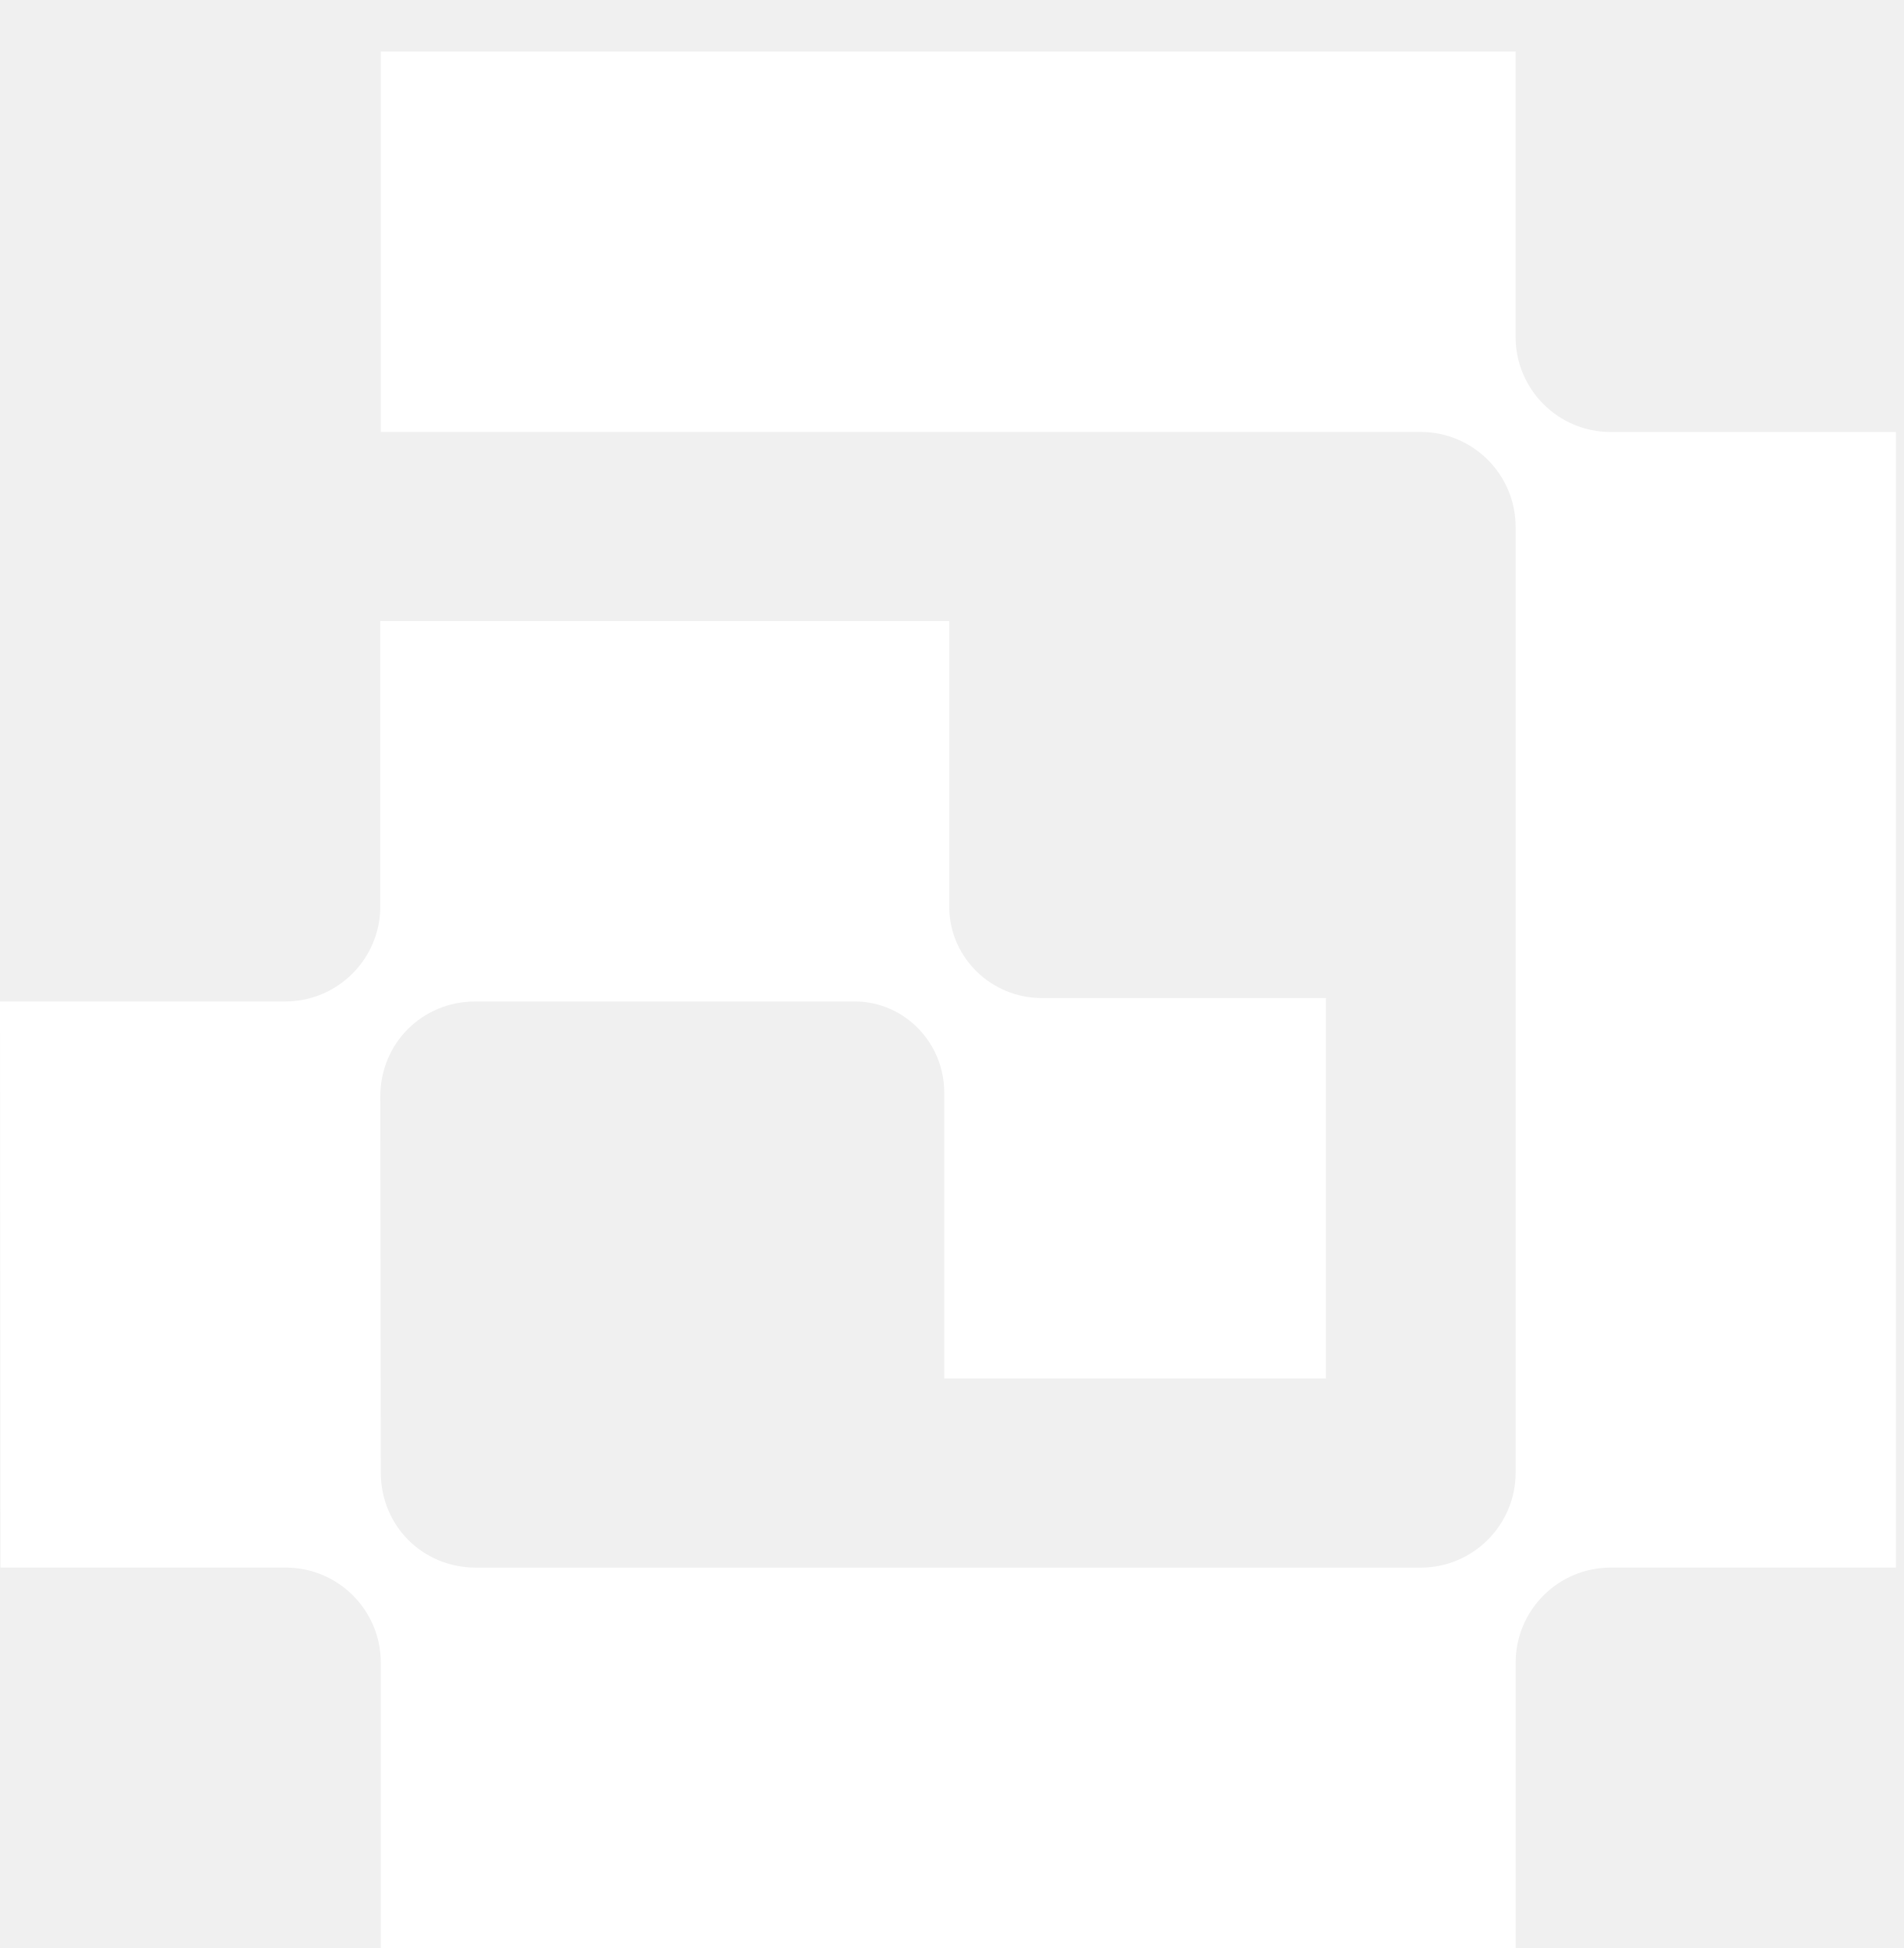
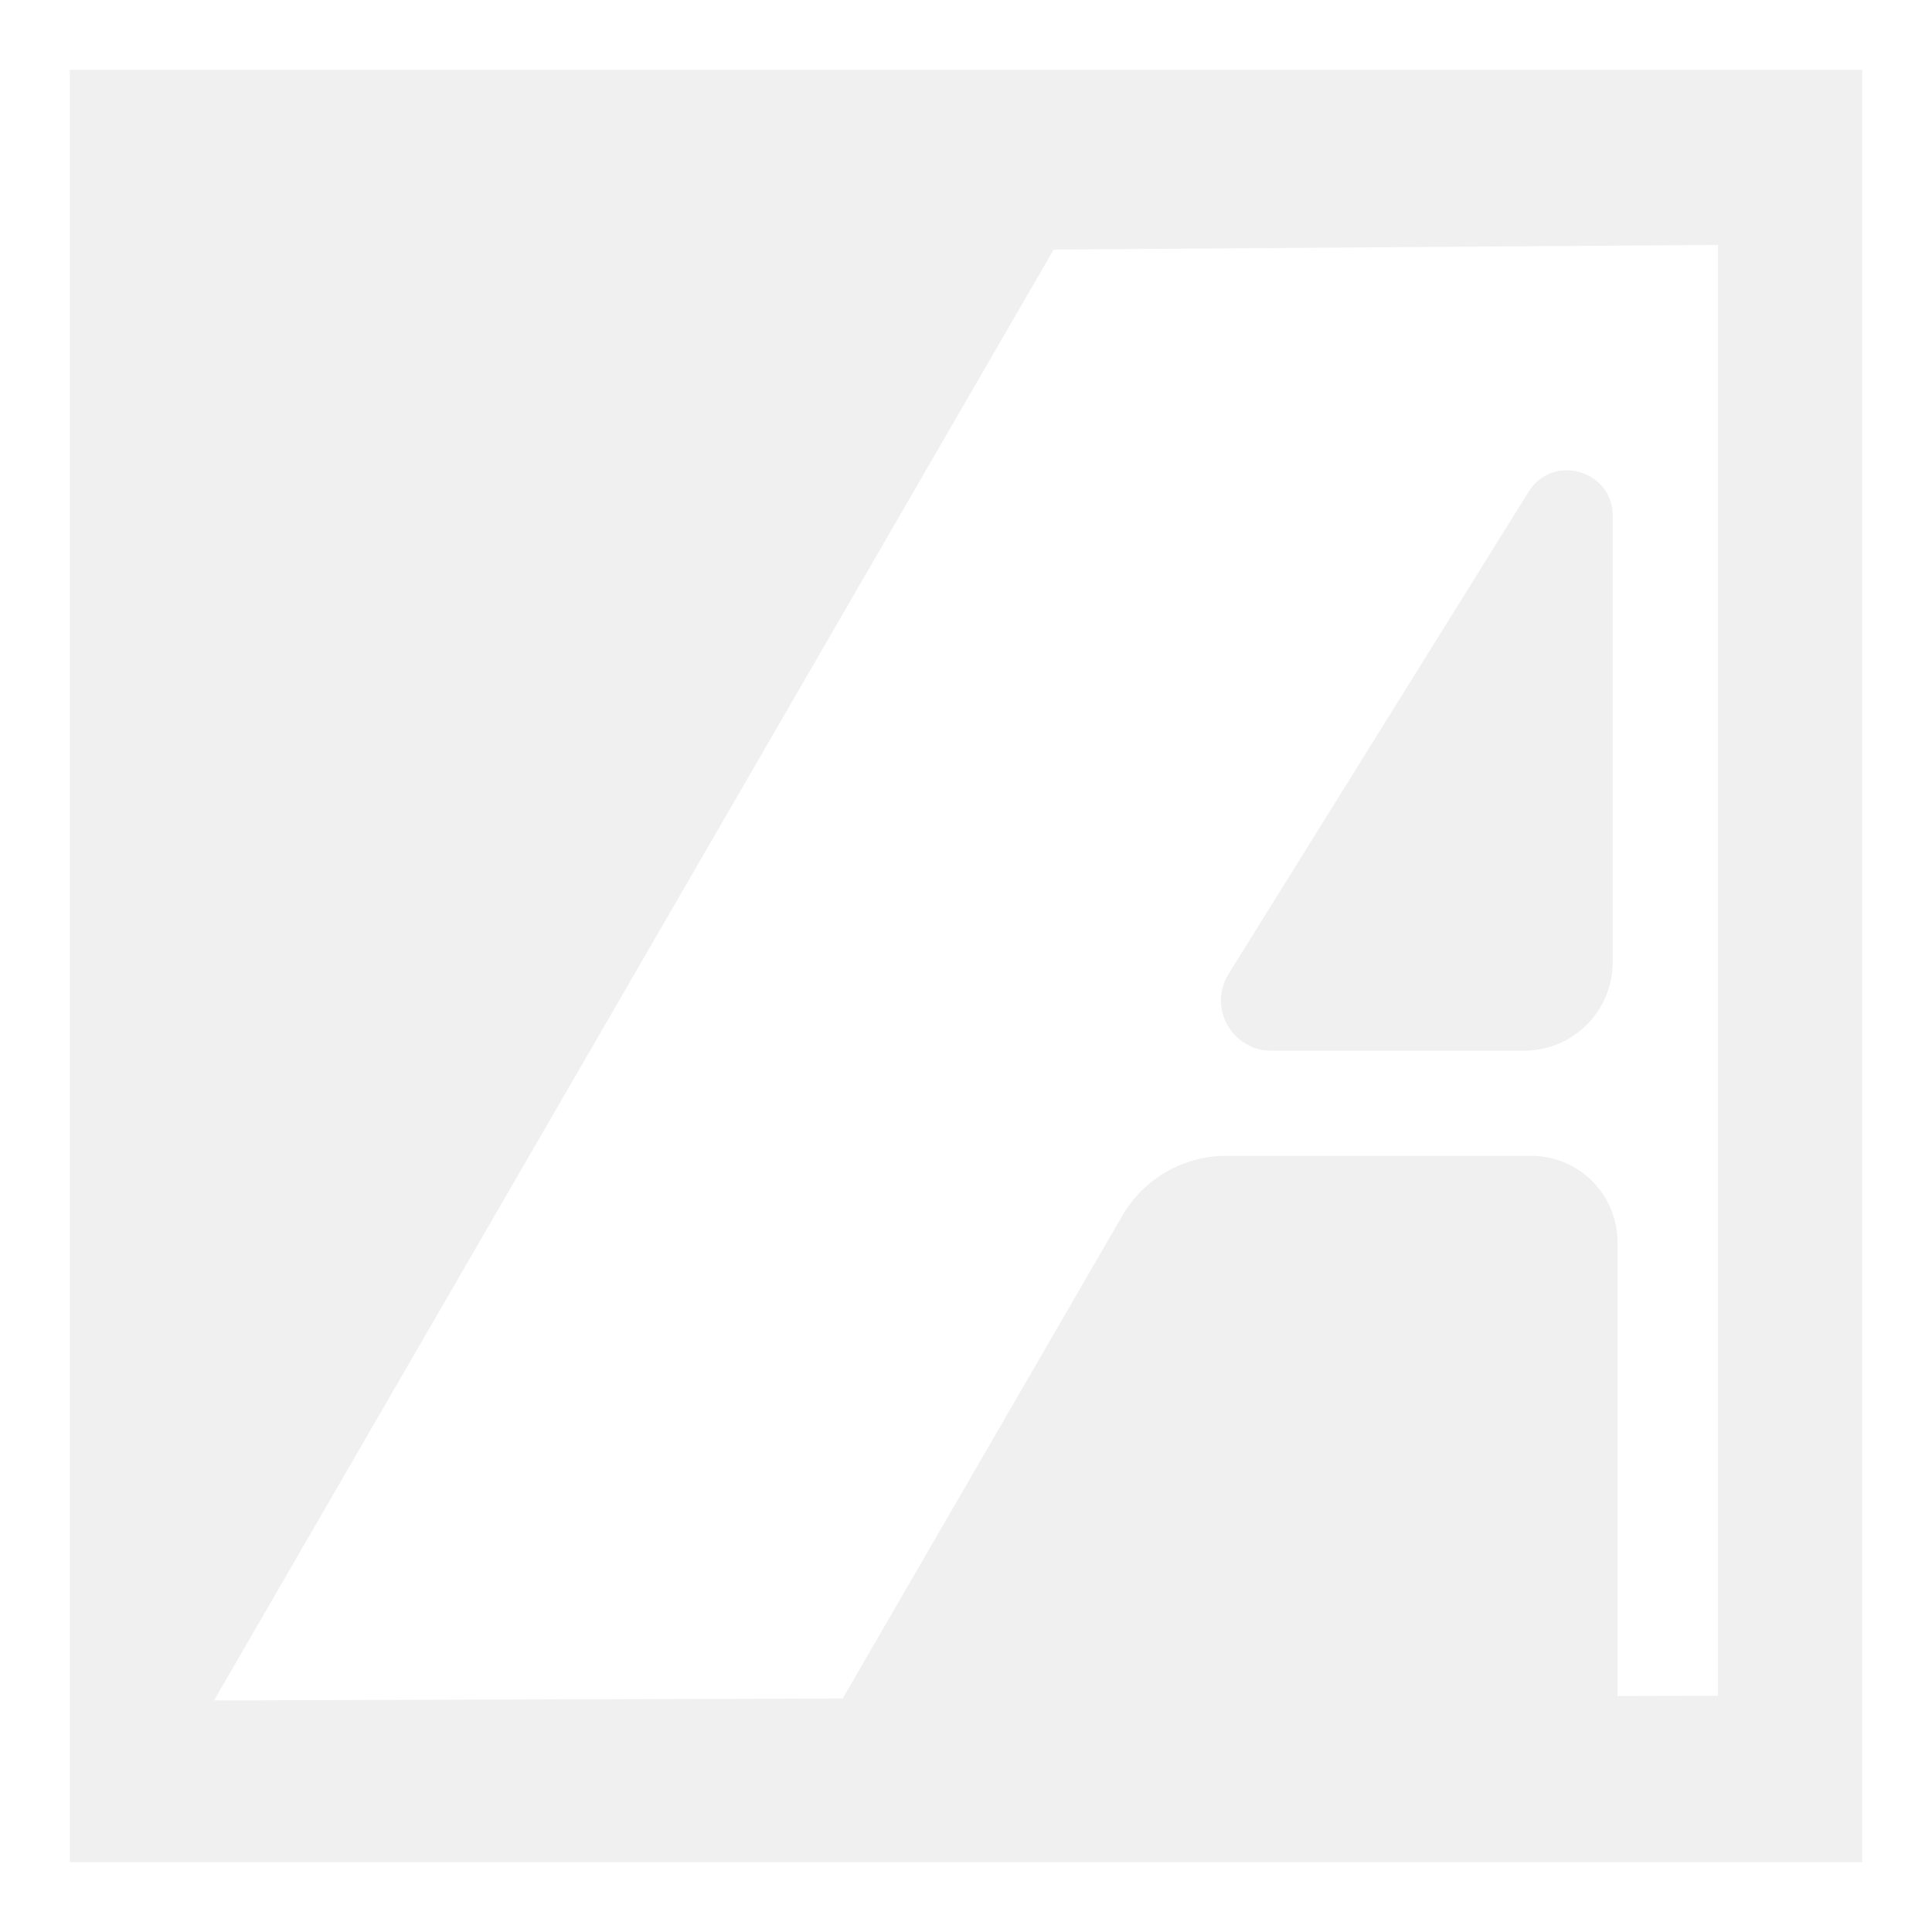
- <svg xmlns="http://www.w3.org/2000/svg" width="85" height="87" viewBox="0 0 85 87" fill="none">
-   <path d="M71.92 19.294C69.575 19.294 67.674 17.392 67.674 15.046V2.302H17.003V19.291H63.431C65.775 19.291 67.676 21.194 67.676 23.54V65.764C67.676 68.111 65.775 70.013 63.431 70.013H21.25C18.871 70.013 17.003 68.144 17.003 65.764L16.981 48.976C16.981 46.596 18.849 44.727 21.227 44.727H38.142C38.181 44.727 38.22 44.727 38.259 44.727C40.439 44.783 42.161 46.607 42.161 48.788V61.564H59.204V44.574H46.516C44.291 44.574 42.438 42.811 42.385 40.585C42.385 40.549 42.385 40.516 42.385 40.479V27.738H16.981V40.479C16.981 42.825 15.08 44.727 12.735 44.727H0L0.022 70.01H12.758C15.102 70.01 17.003 71.912 17.003 74.258V87H67.676V74.258C67.676 71.912 69.578 70.01 71.922 70.01H84.658V19.294H71.92Z" fill="white" />
+ <svg xmlns="http://www.w3.org/2000/svg" width="83" height="83" viewBox="0 0 83 83" fill="none">
+   <path d="M81.5 1.5H1.5V81.5H81.5V1.5Z" stroke="white" stroke-width="3" />
+   <path d="M73.809 72.851L69.488 72.862V53.362C69.488 51.317 67.83 49.658 65.784 49.656H52.67C50.835 49.658 49.138 50.636 48.217 52.225L36.204 72.966L9.195 73.052L45.266 10.722L73.809 10.521V72.851ZM69.283 22.163C69.283 20.196 66.706 19.46 65.667 21.13L52.783 41.837C51.887 43.276 52.922 45.139 54.617 45.139H65.475C67.578 45.139 69.283 43.435 69.283 41.332V22.163Z" fill="white" />
</svg>
